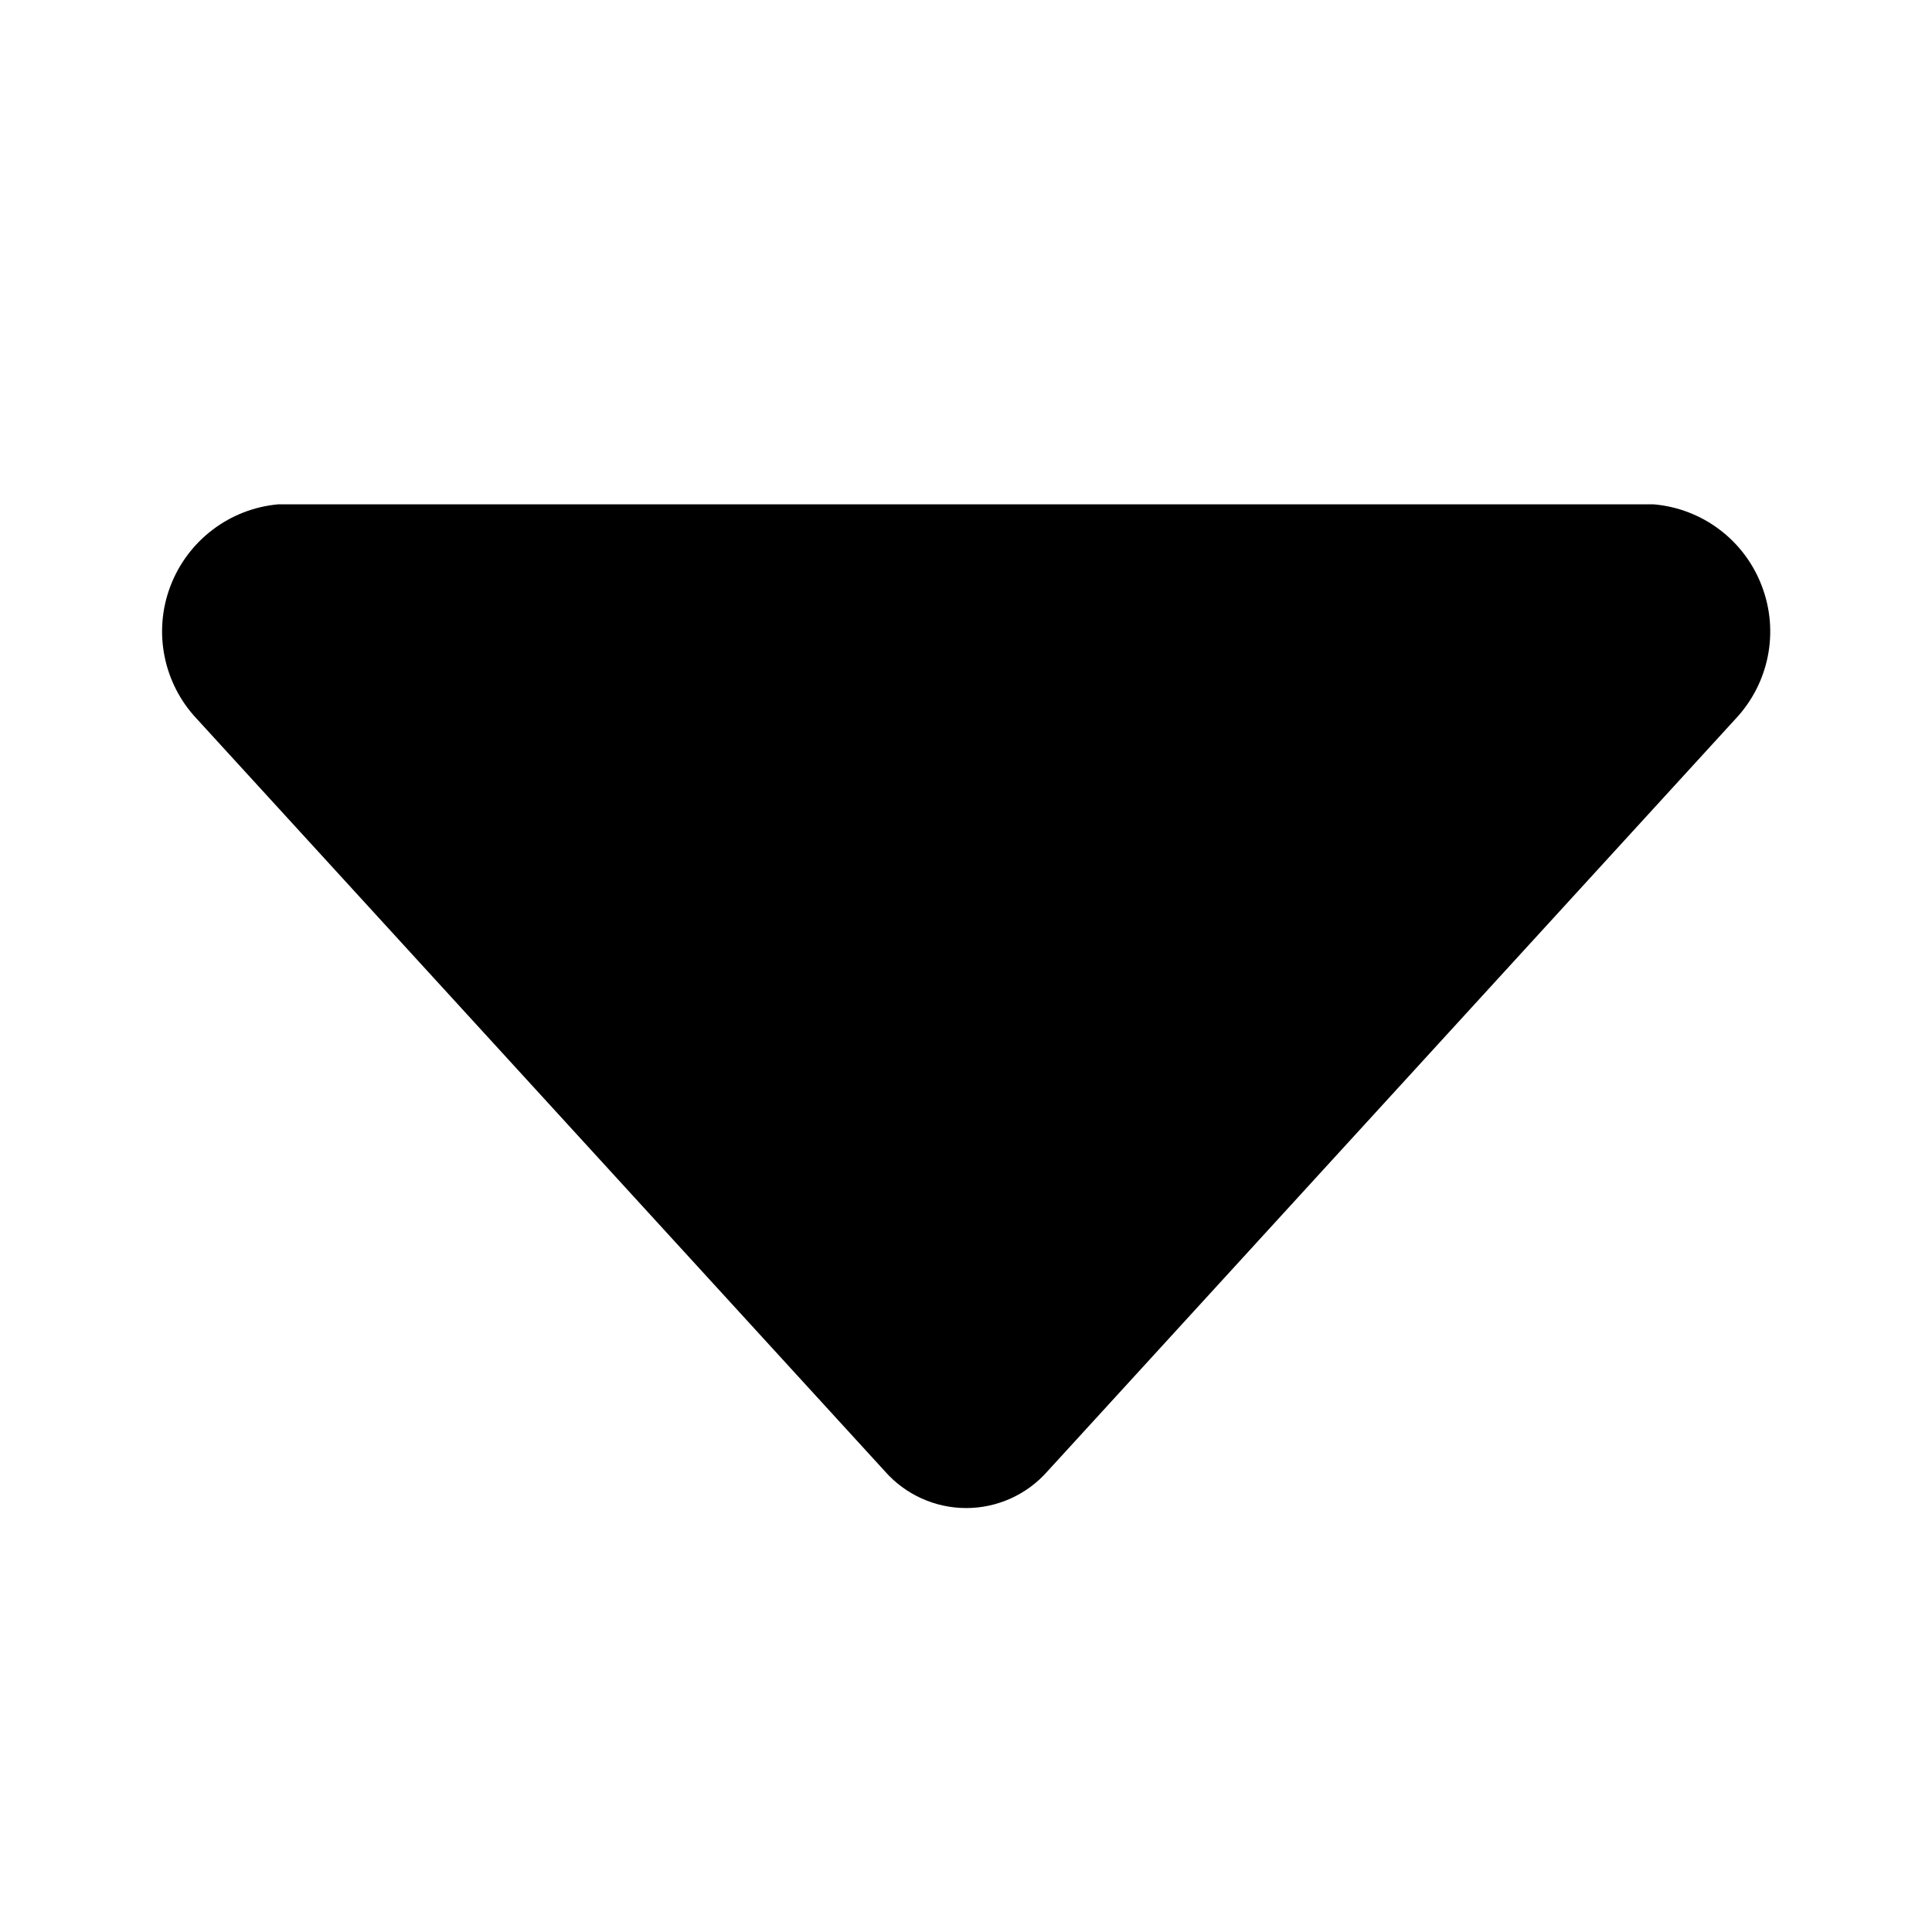
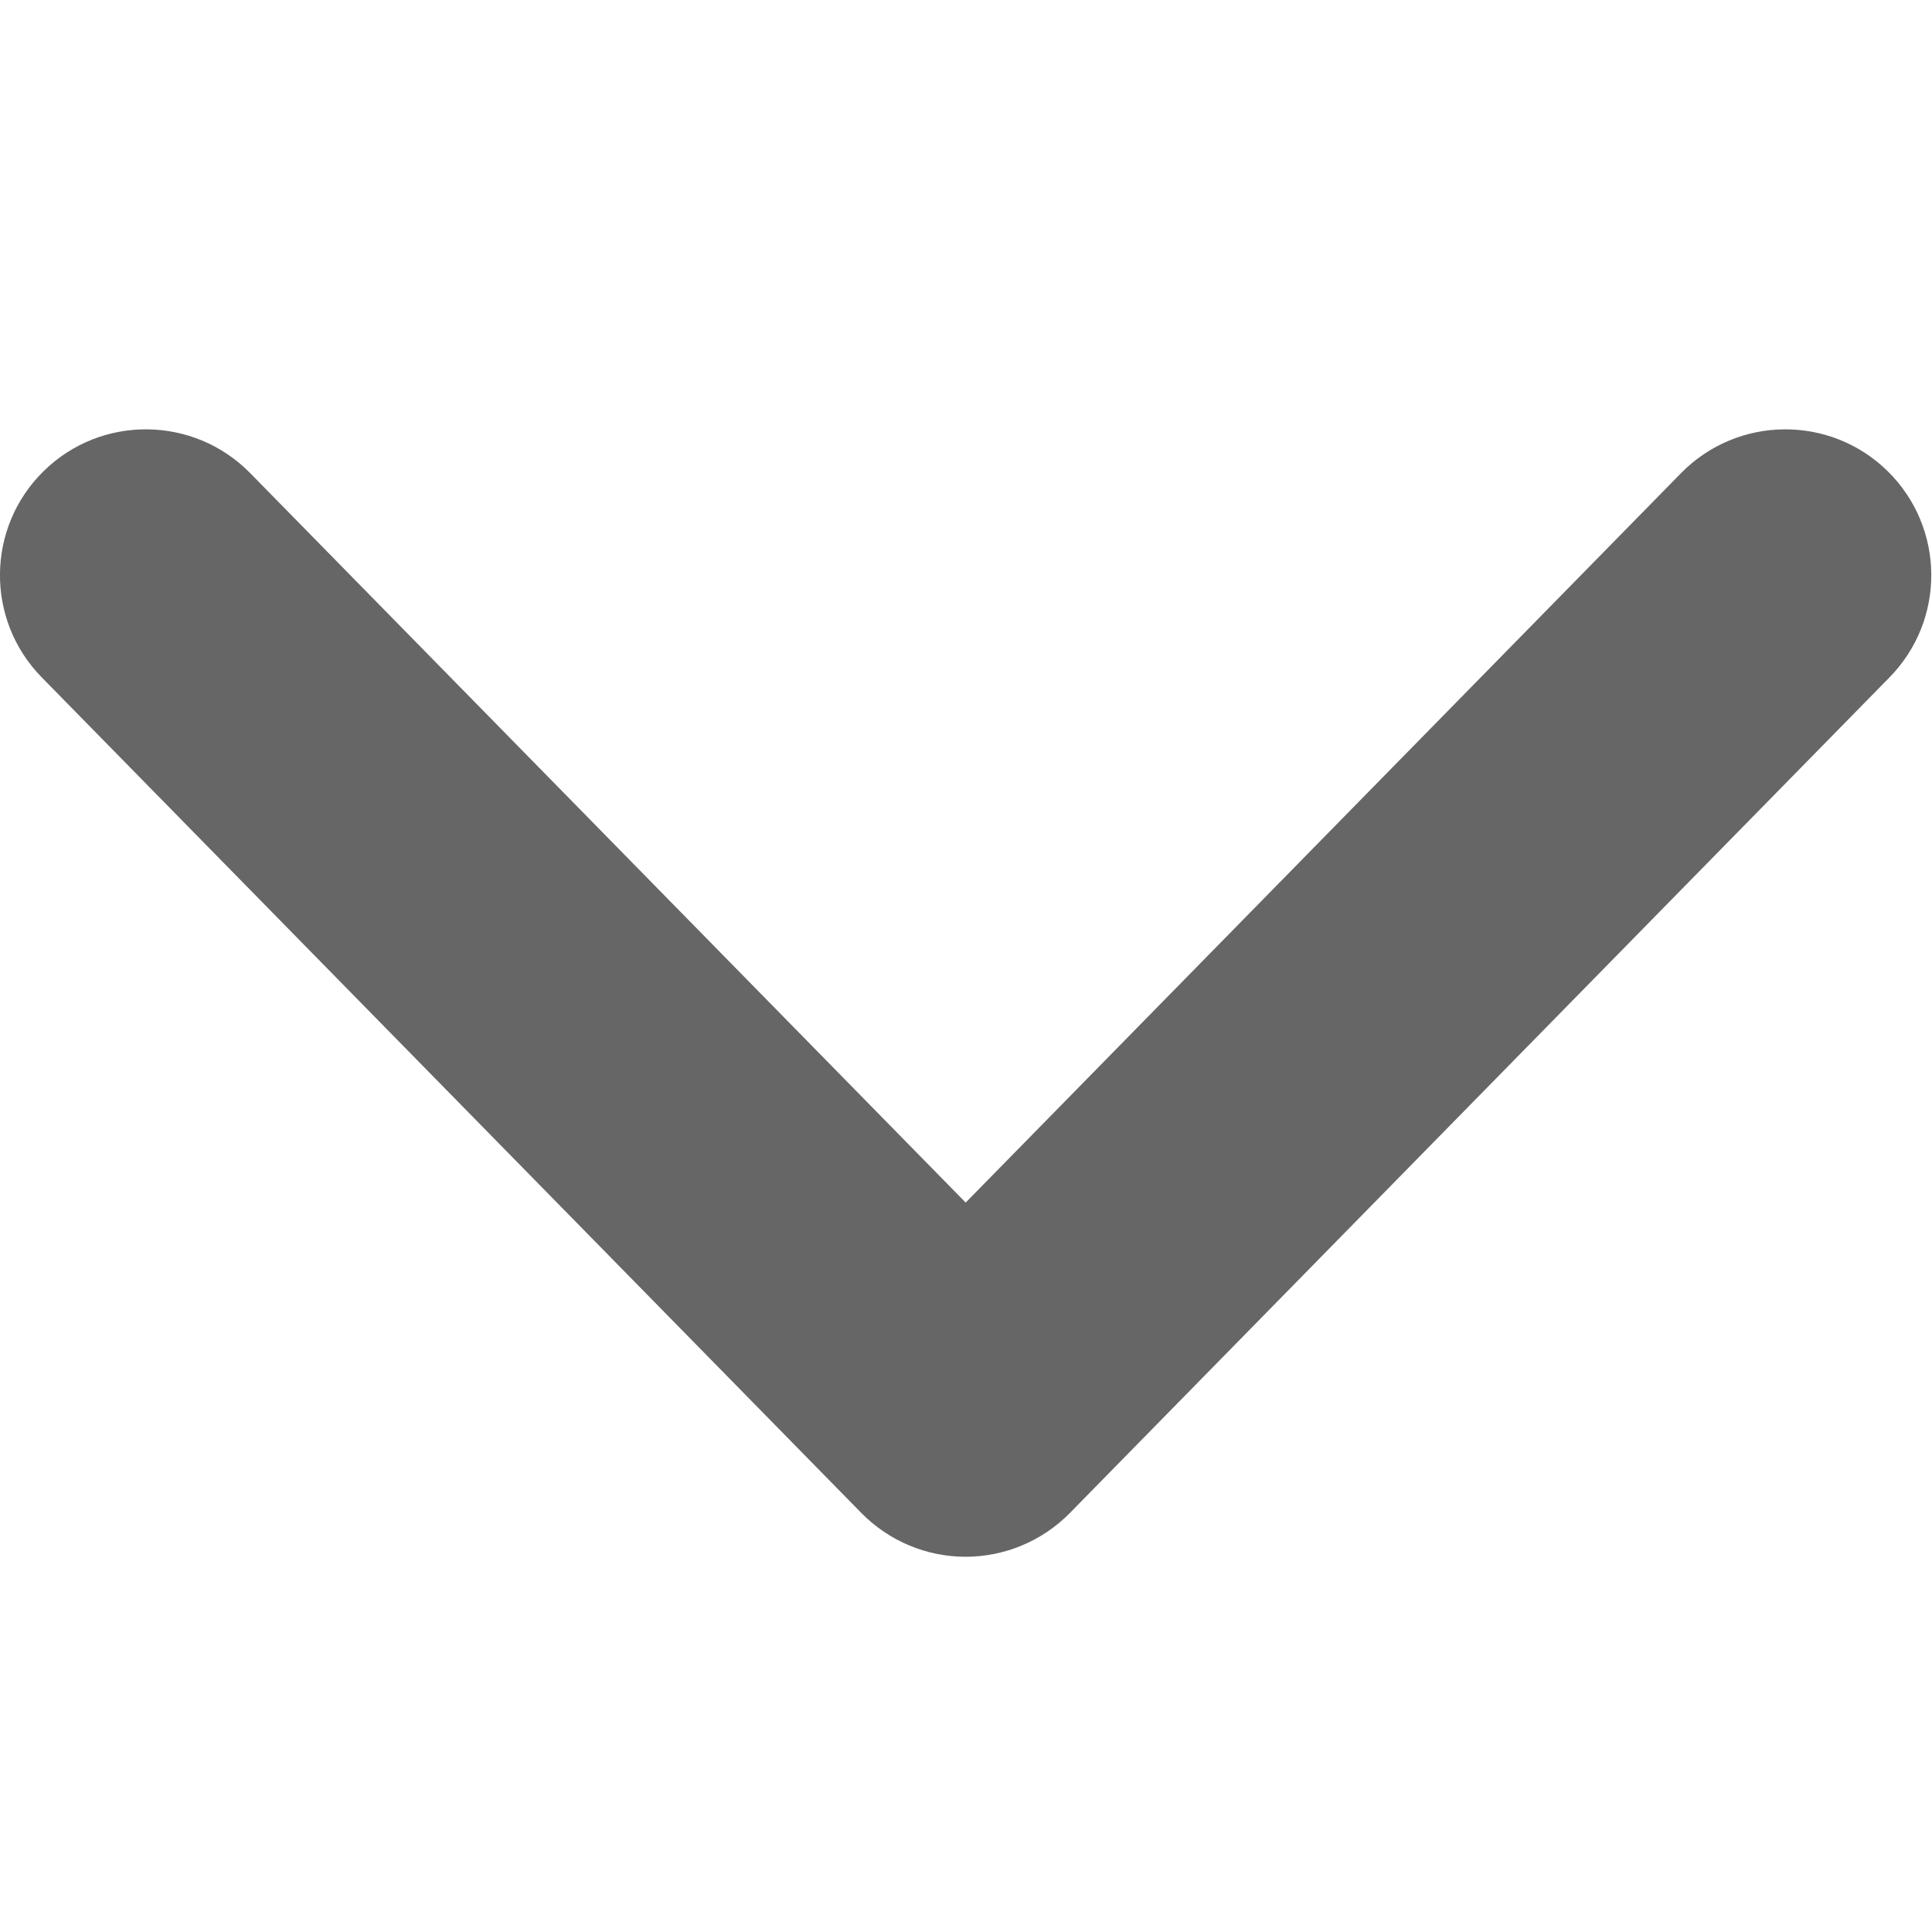
- <svg xmlns="http://www.w3.org/2000/svg" t="1538213963829" class="icon" style="" viewBox="0 0 1024 1024" version="1.1" p-id="32408" width="200" height="200">
-   <defs>
-     <style type="text/css" />
-   </defs>
-   <path d="M919.8 381.1L555.2 779.8a57.377 57.377 0 0 1-43.1 19.5c-16.5 0-32.2-7.1-43.1-19.5L104.4 381.1c-17.8-18.8-23.3-46.2-14.1-70.4s31.4-41.1 57.2-43.4h728.9c25.9 2.2 48.2 19 57.4 43.3 9.3 24.3 3.8 51.6-14 70.5z" p-id="32409" />
+ <svg xmlns="http://www.w3.org/2000/svg" width="18px" height="18px" viewBox="0 0 18 18" version="1.1">
+   <defs />
+   <g id="Page-1" stroke="none" stroke-width="1" fill="none" fill-rule="evenodd">
+     <g id="常见问题" transform="translate(-340, -323)">
+       <g id="Group-6" transform="translate(340, 323)" fill="#666666" fill-rule="nonzero">
+         <g id="下拉" transform="translate(0, 4)">
+           <path d="M8.996,10.504 C8.631,10.504 8.282,10.357 8.026,10.097 L0.389,2.311 C-0.137,1.775 -0.129,0.915 0.407,0.389 C0.943,-0.137 1.804,-0.128 2.33,0.407 L8.997,7.204 L15.663,0.407 C16.189,-0.128 17.05,-0.137 17.586,0.389 C18.122,0.915 18.13,1.775 17.604,2.311 L9.967,10.097 C9.711,10.357 9.361,10.504 8.996,10.504 L8.996,10.504 Z" id="Shape" />
+         </g>
+       </g>
+     </g>
+   </g>
</svg>
